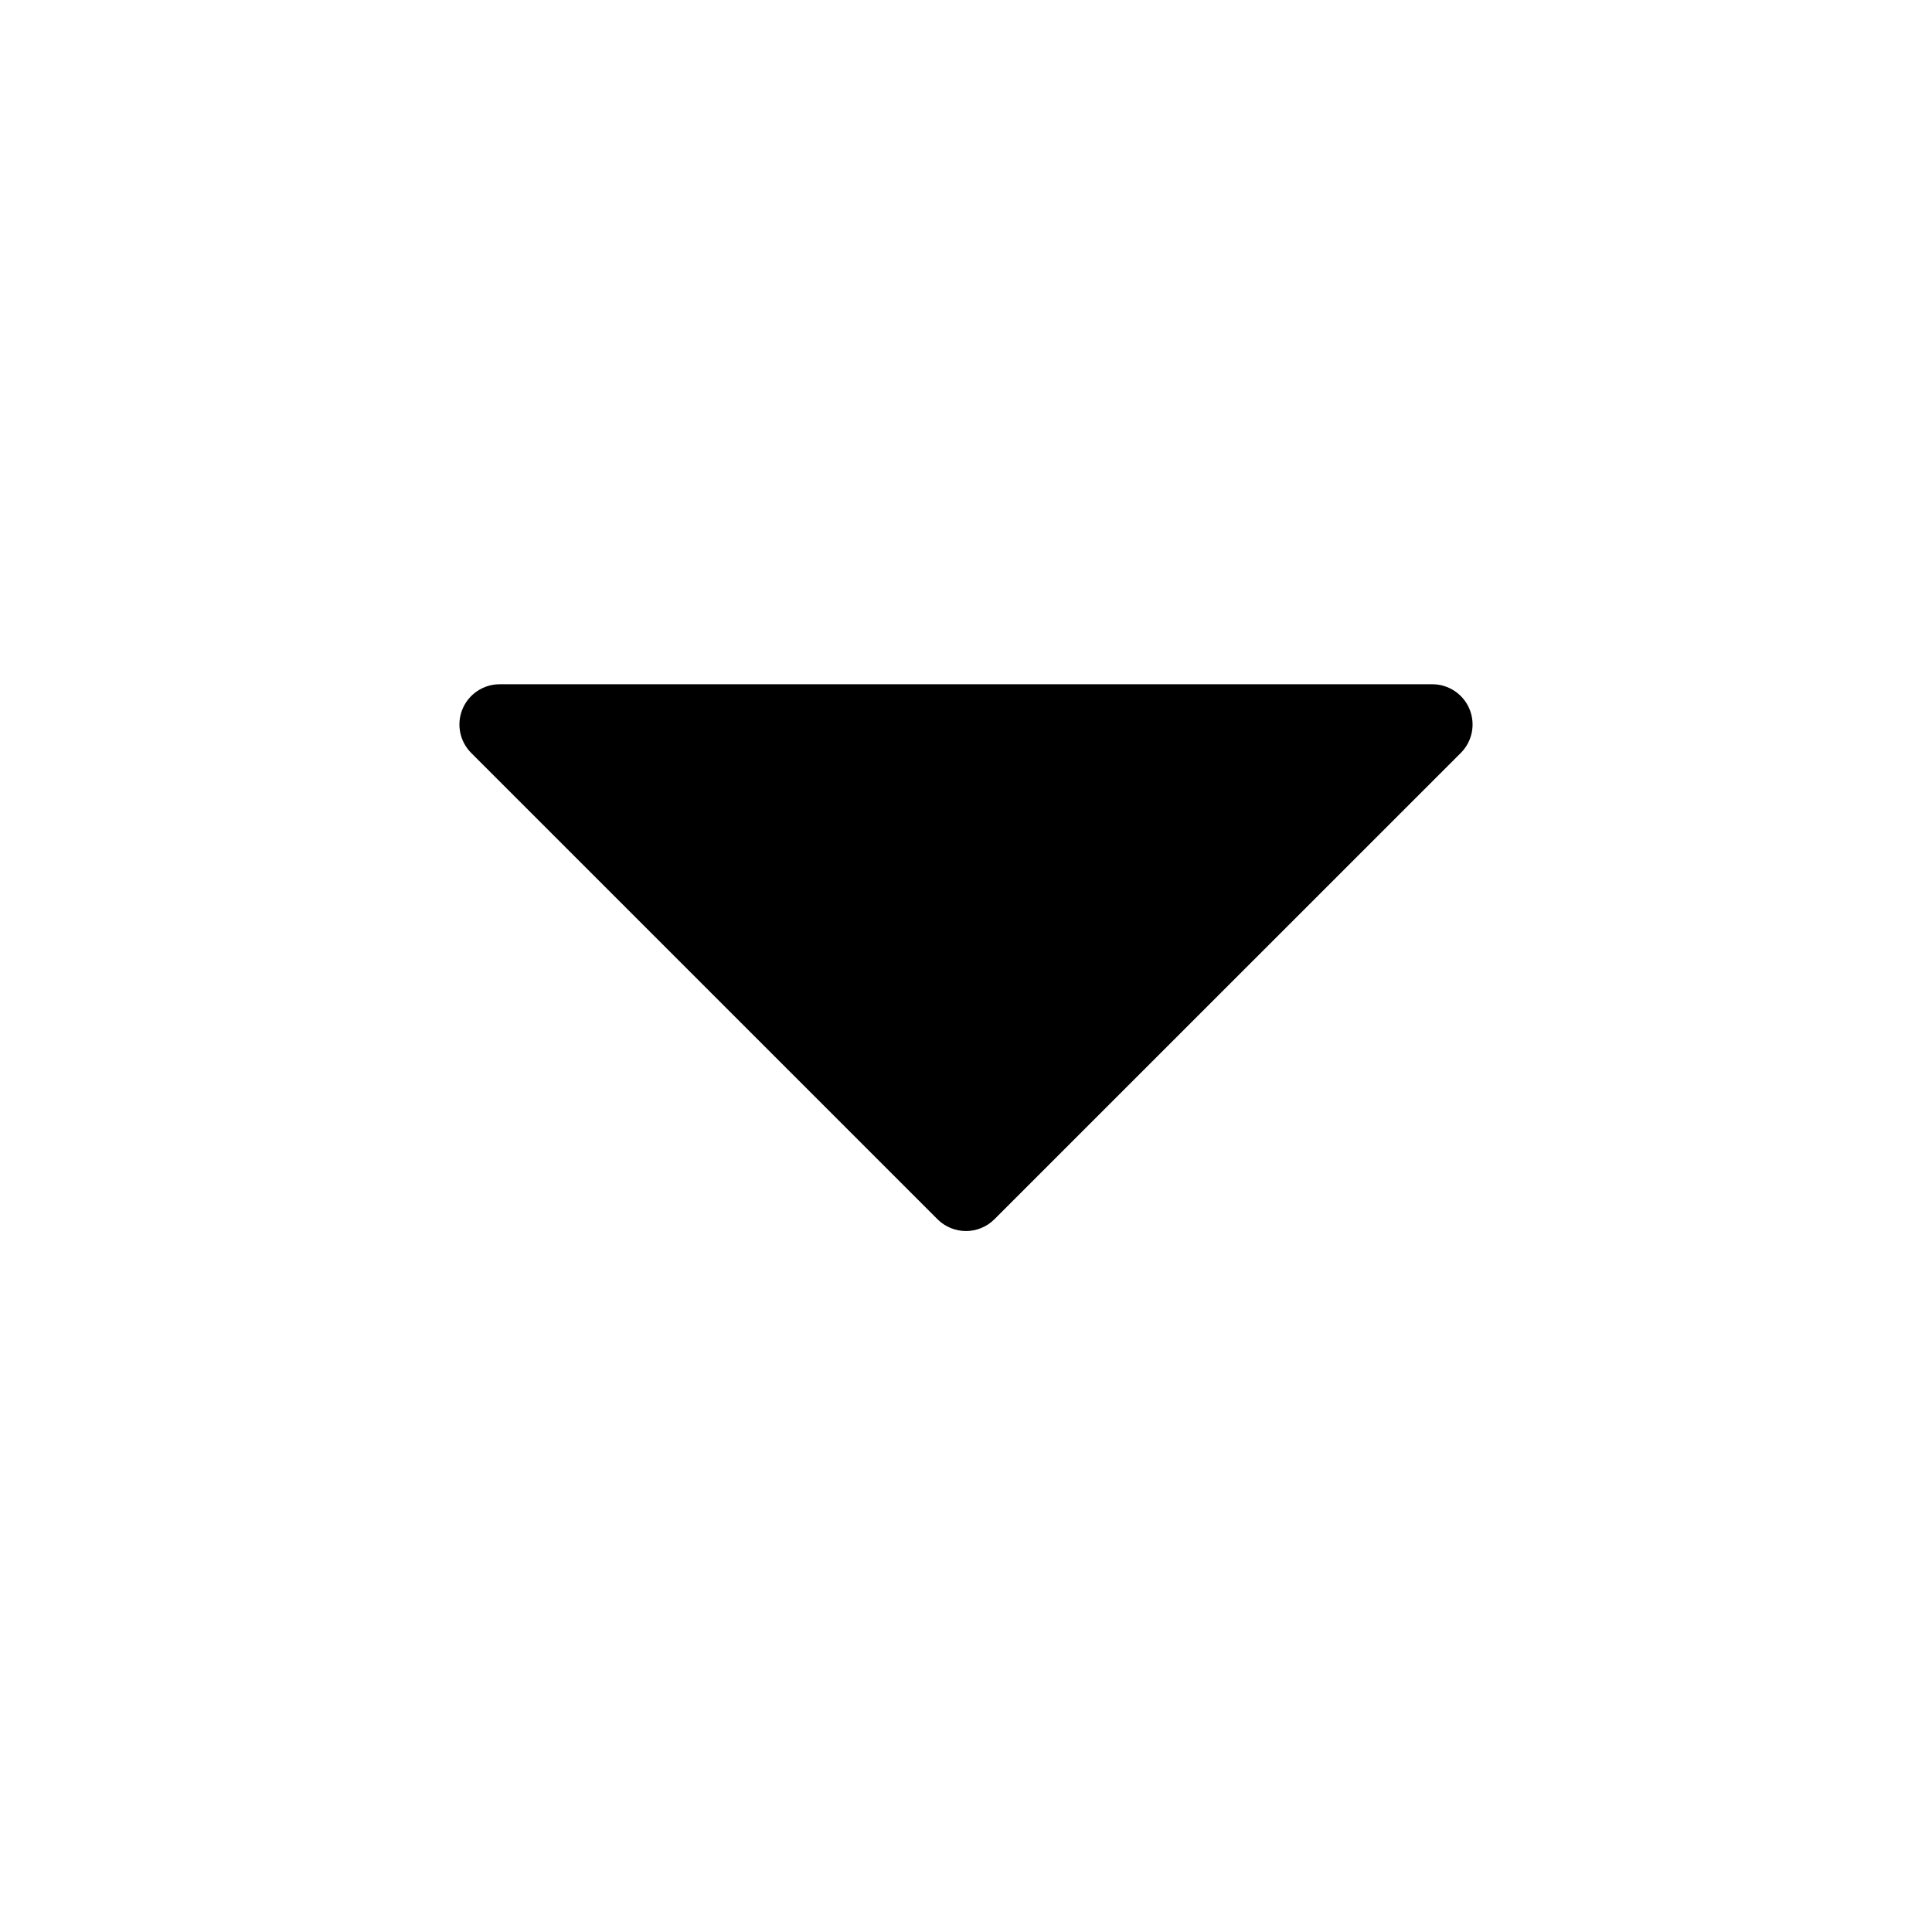
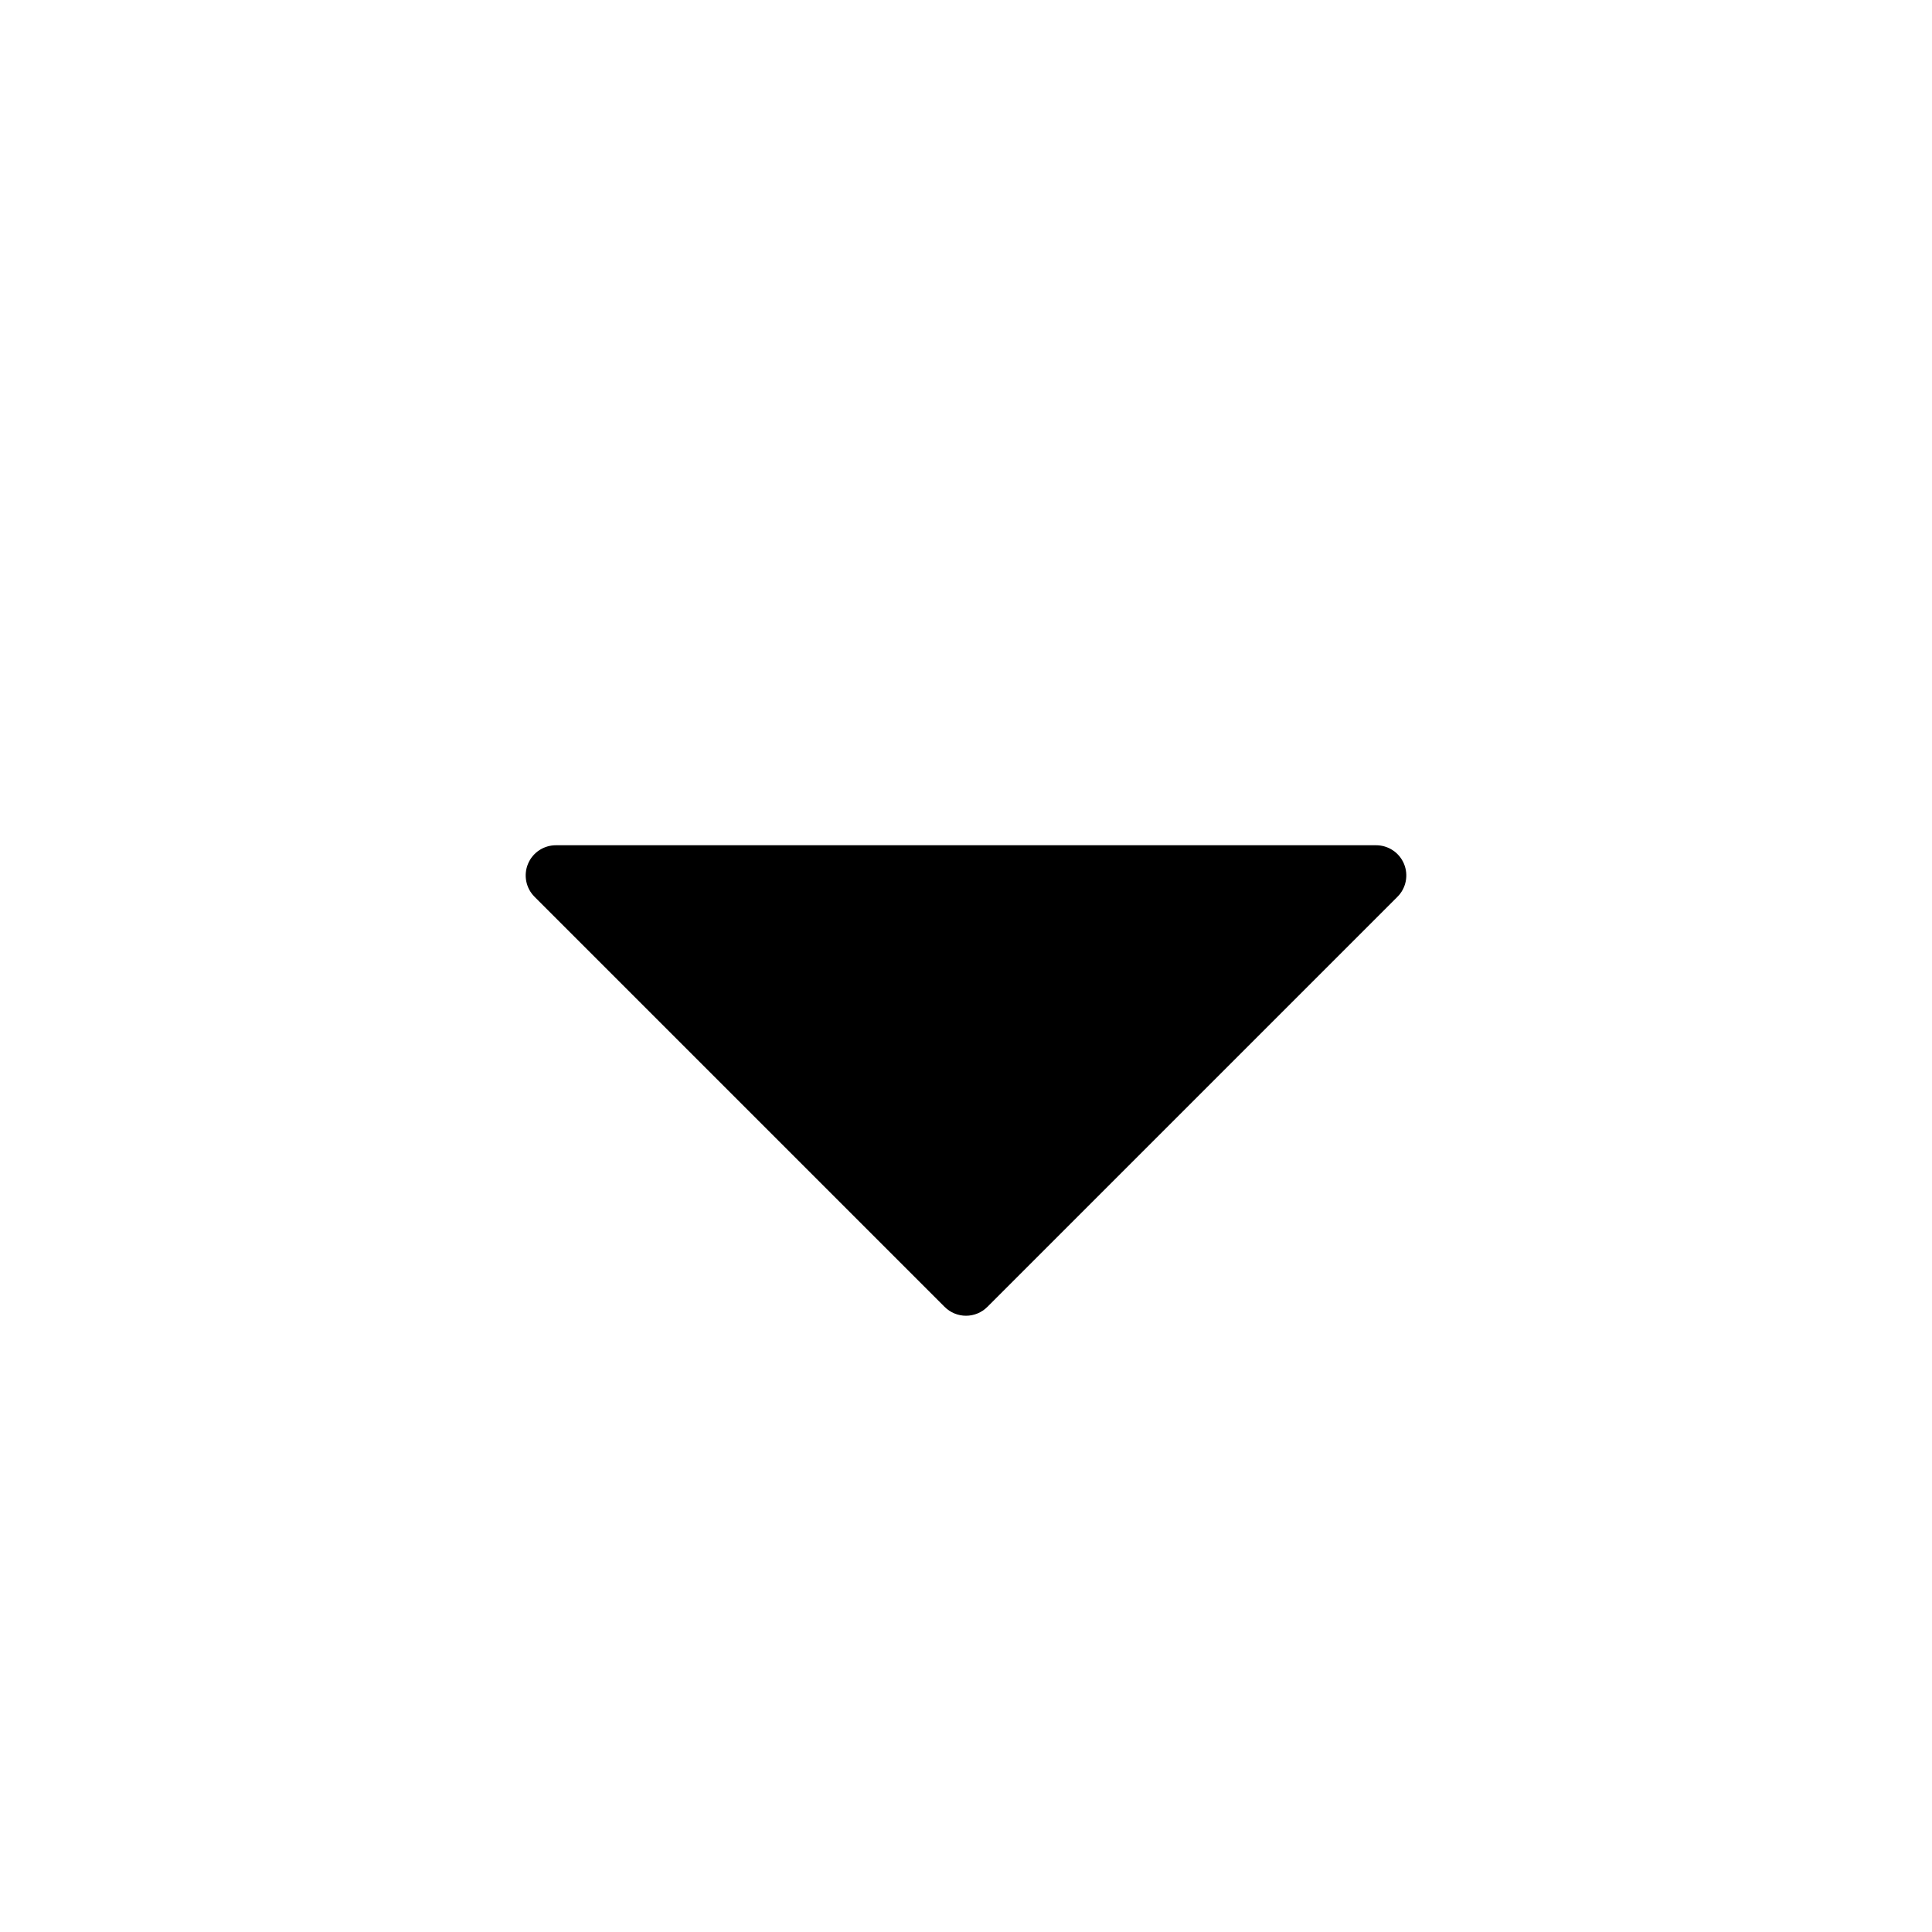
- <svg xmlns="http://www.w3.org/2000/svg" width="24" height="24" viewBox="0 0 24 24">
-   <path d="M11.646 15.146L5.854 9.354a.5.5 0 01.353-.854h11.586a.5.5 0 01.353.854l-5.793 5.792a.5.5 0 01-.707 0z" />
+ <svg xmlns="http://www.w3.org/2000/svg" viewBox="0 0 16 16" width="16" height="16">
+   <path d="M4.427 7.427l3.396 3.396a.25.25 0 00.354 0l3.396-3.396A.25.25 0 0011.396 7H4.604a.25.25 0 00-.177.427z" />
</svg>
